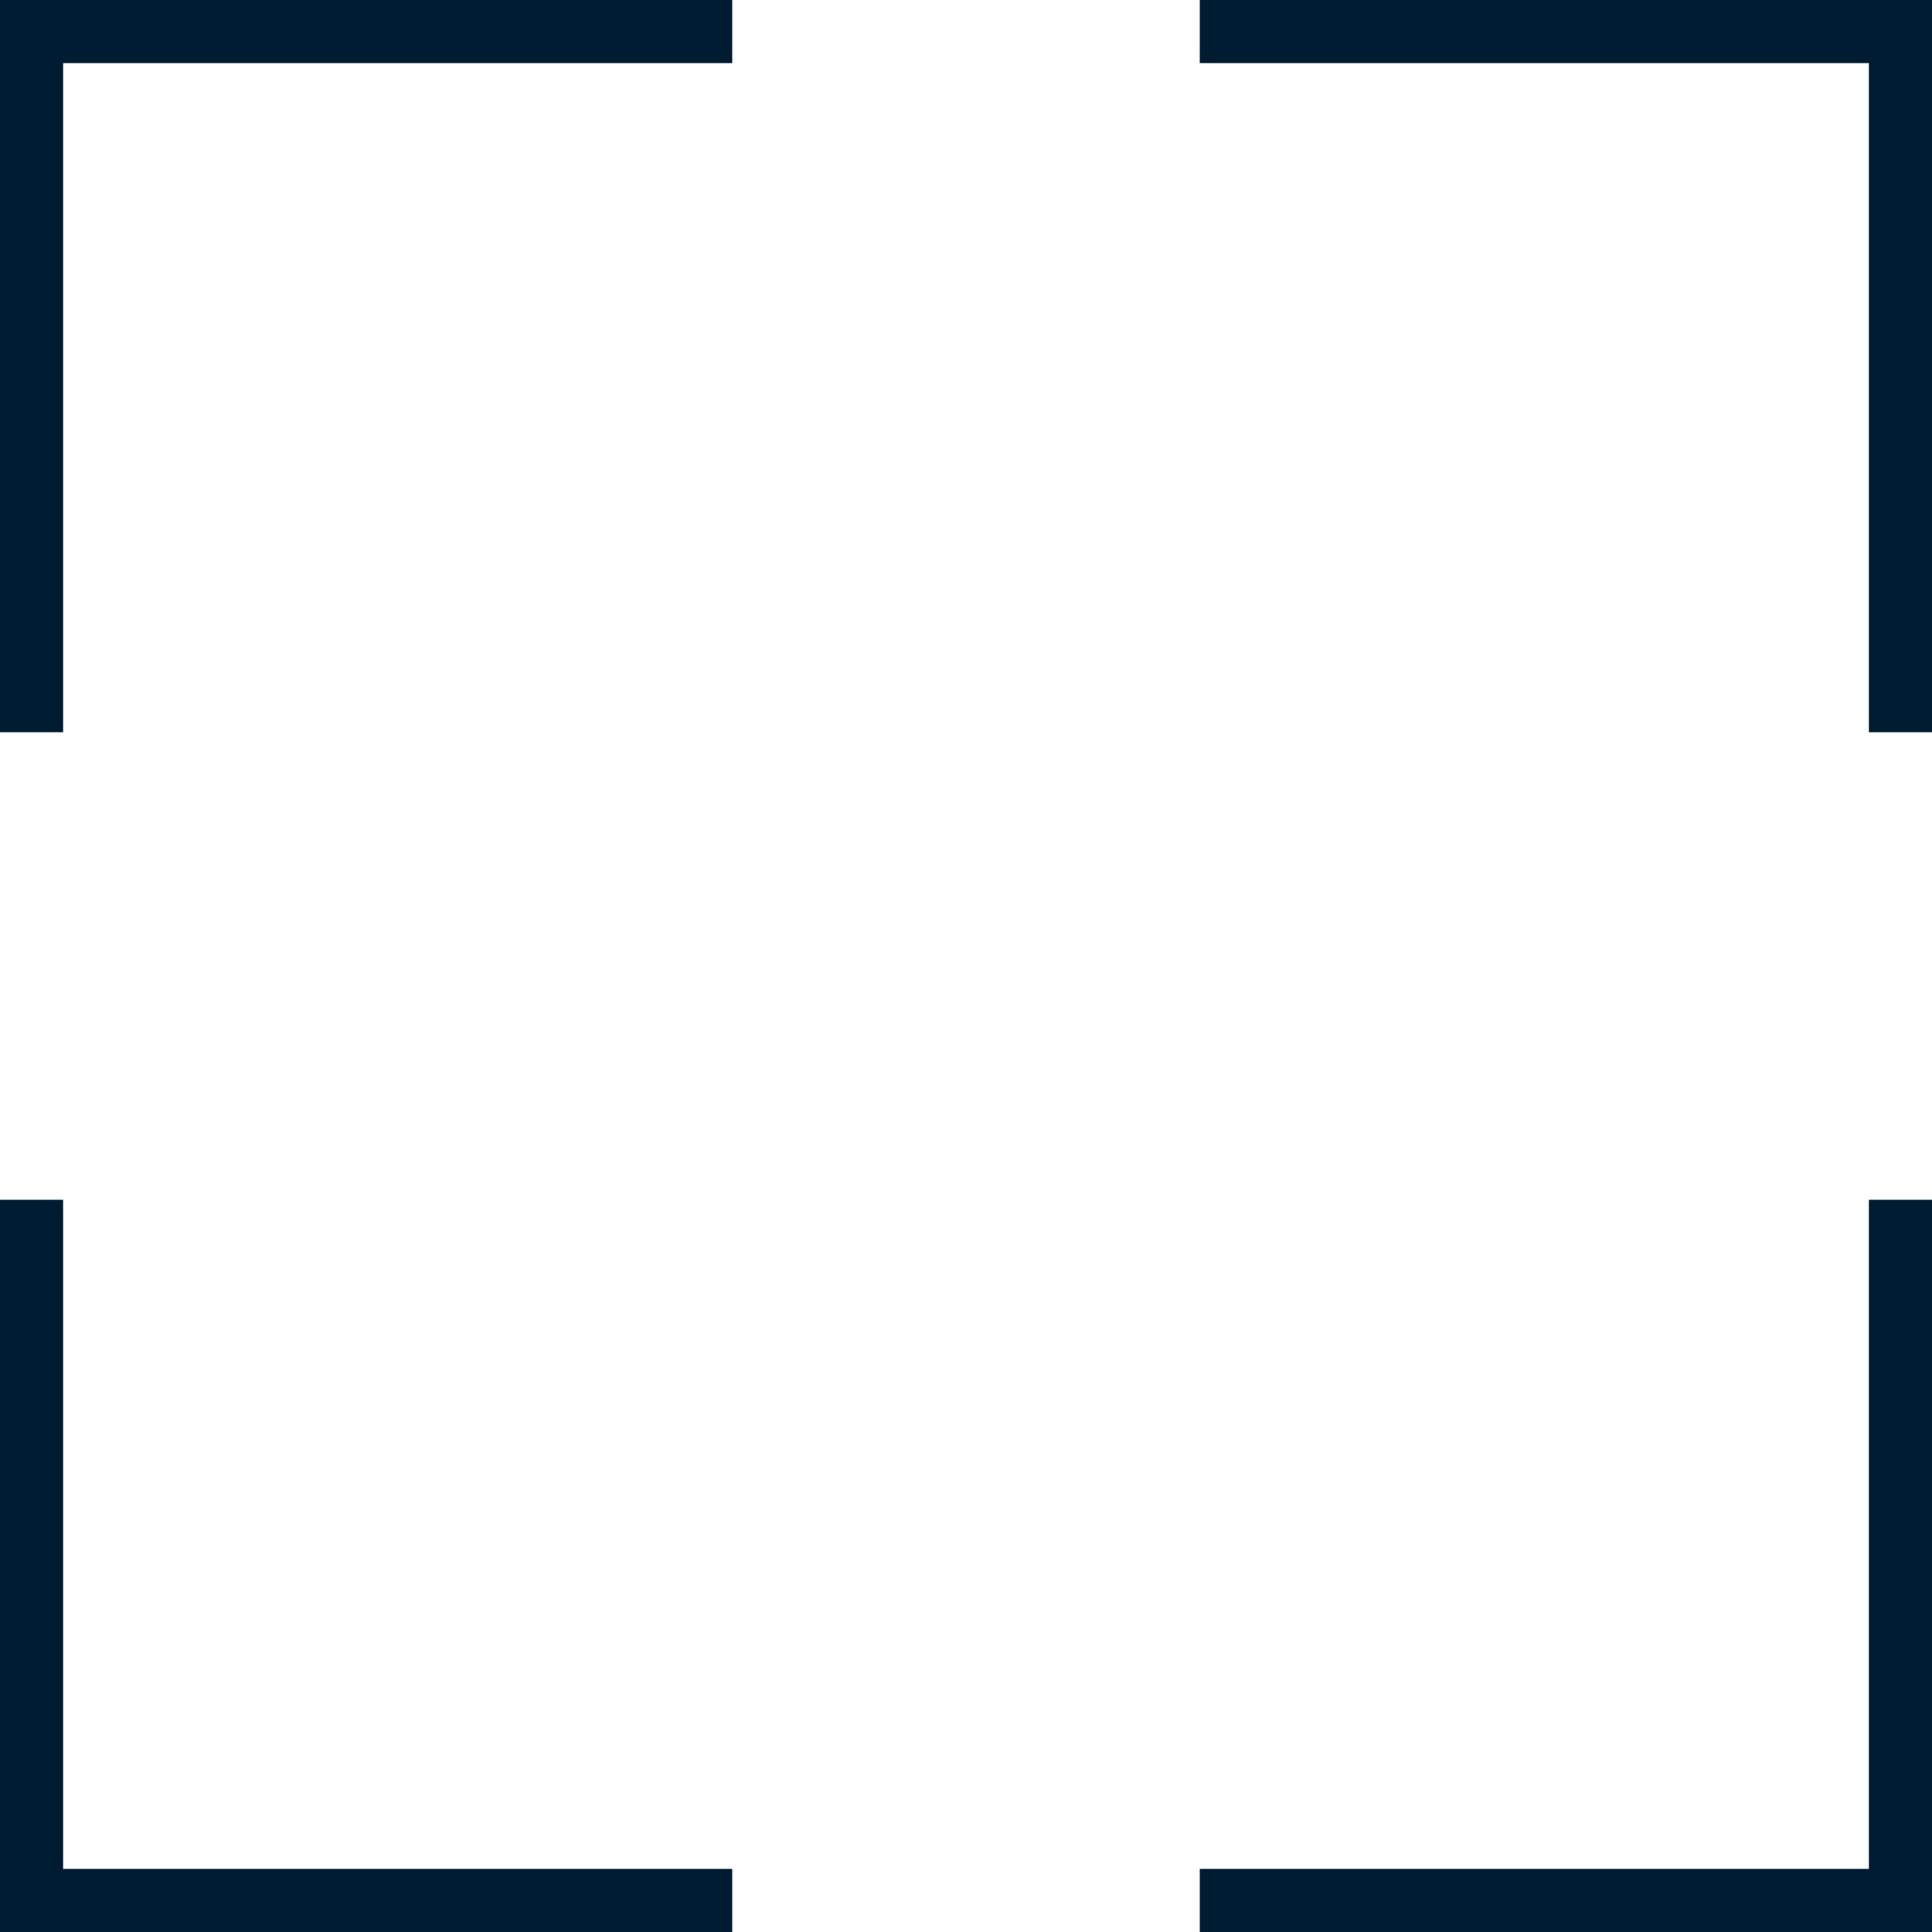
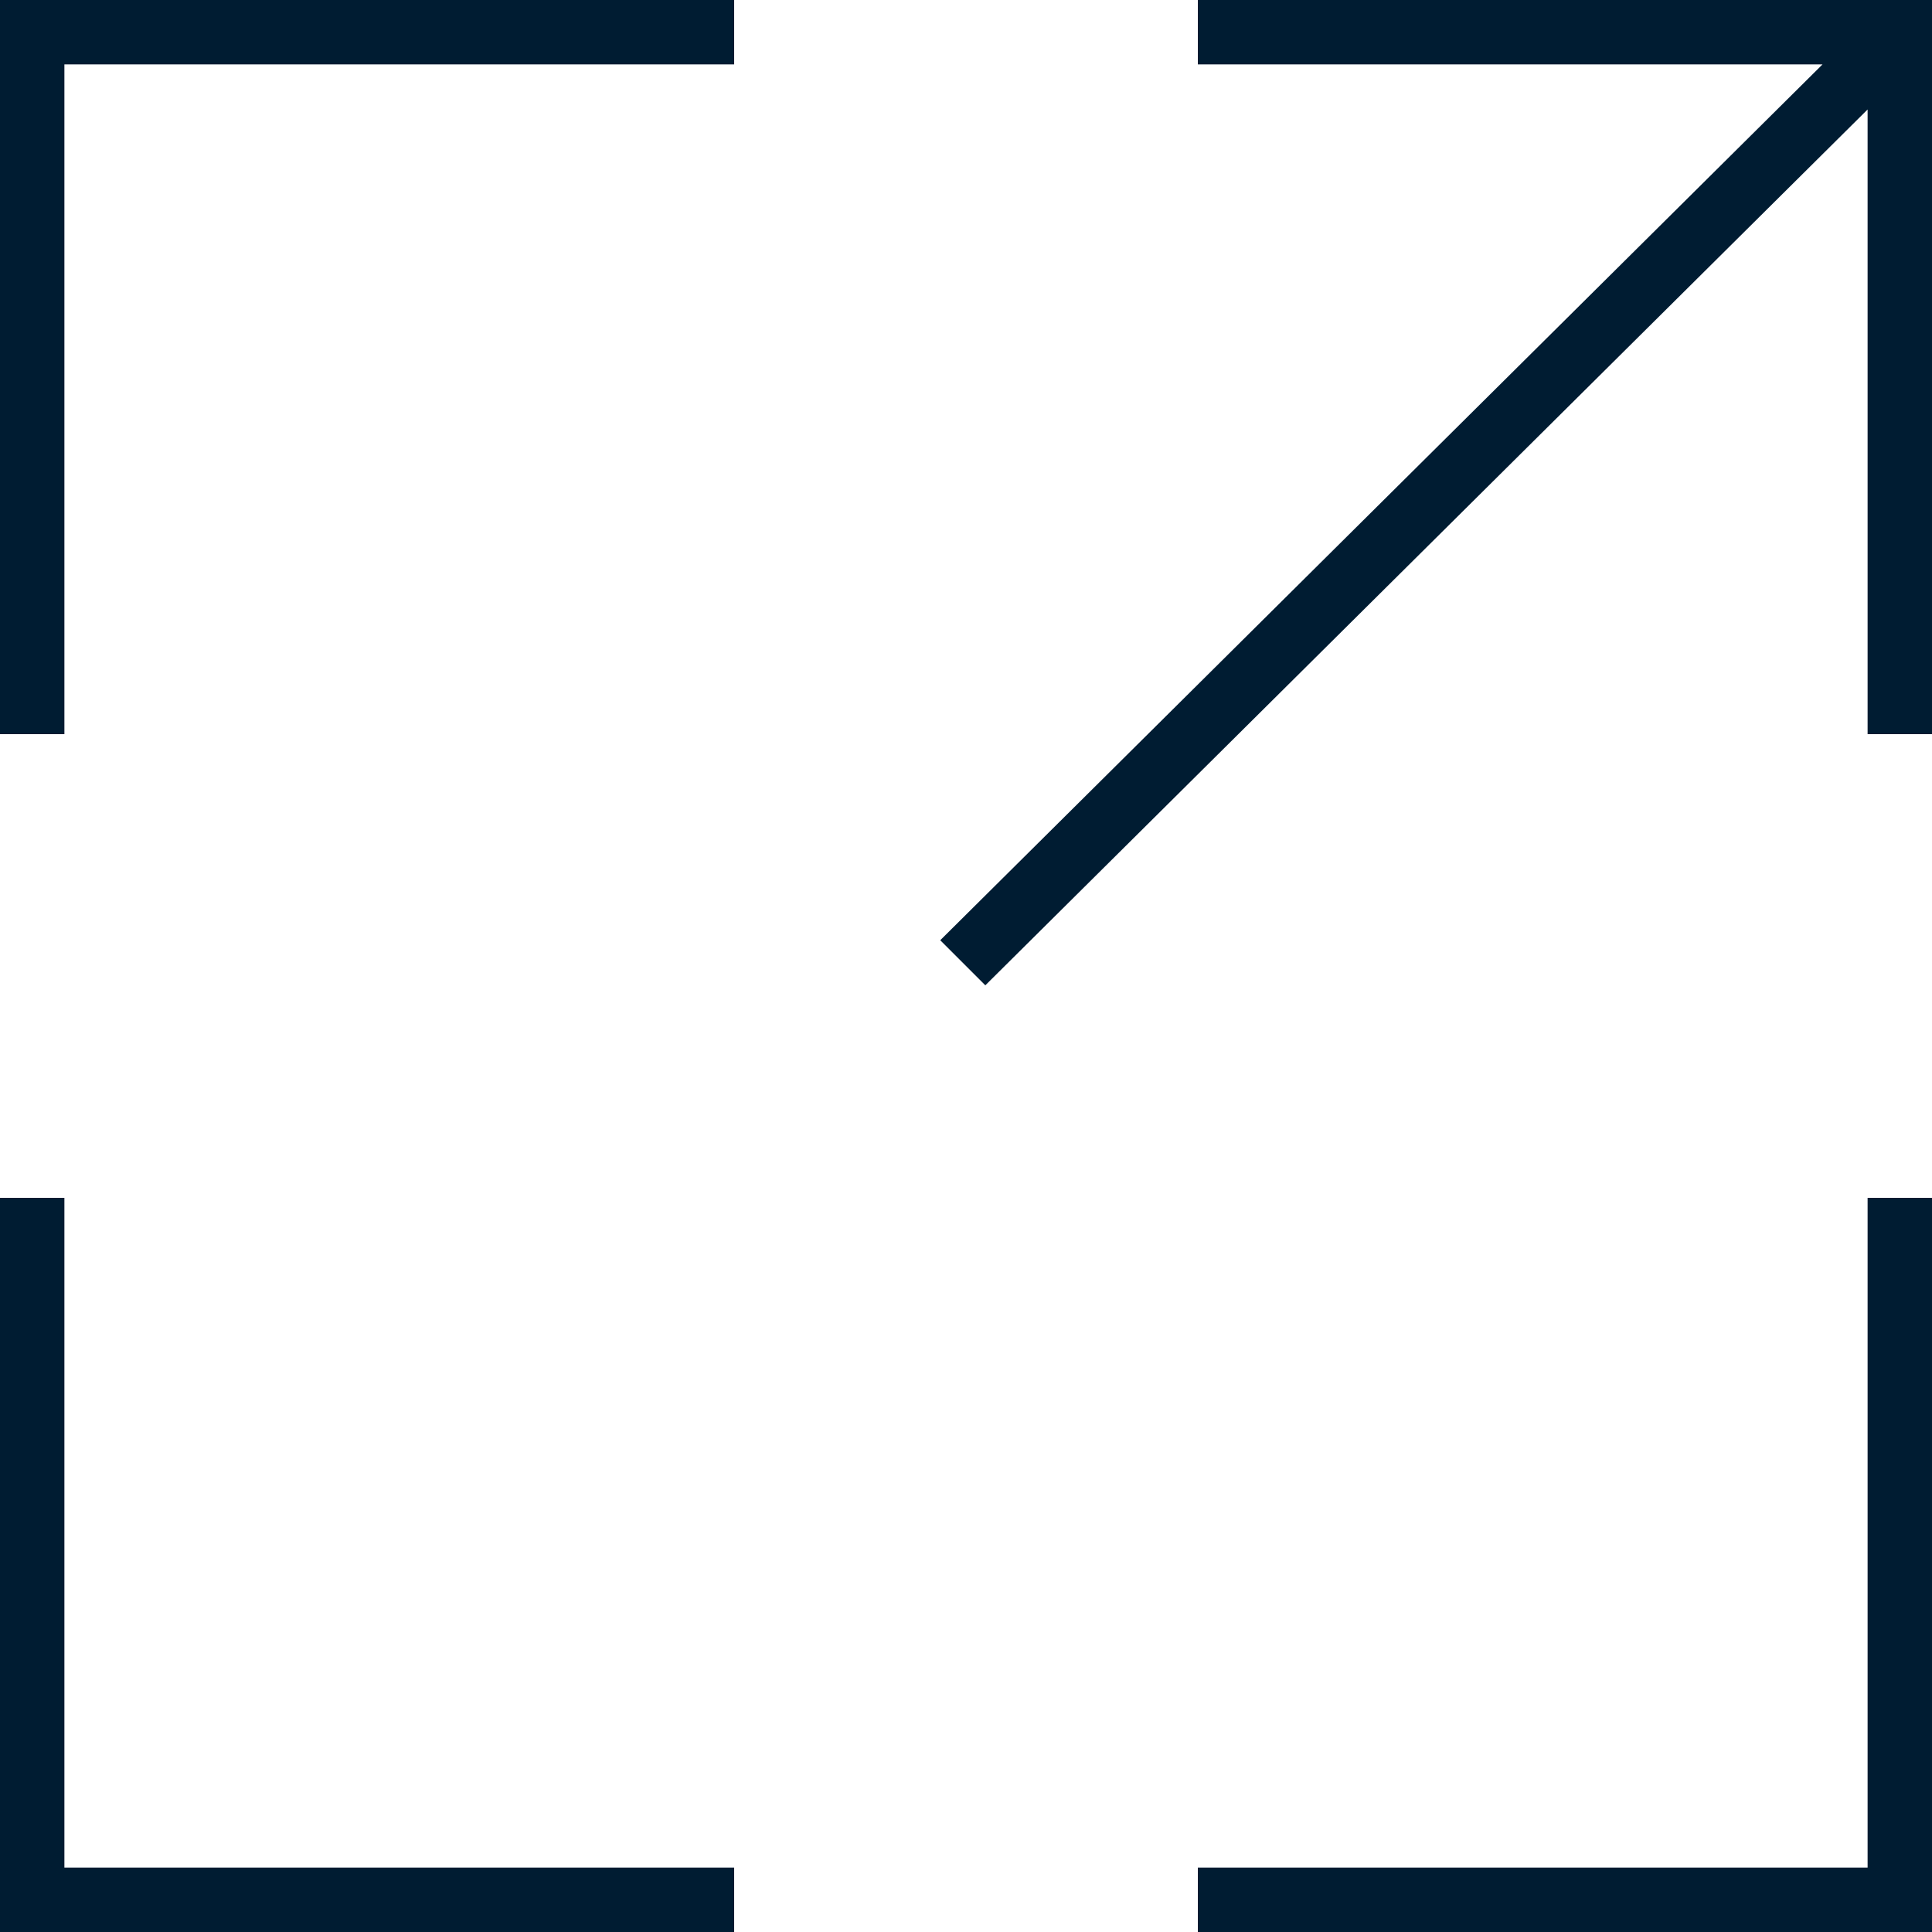
- <svg xmlns="http://www.w3.org/2000/svg" id="Layer_1" data-name="Layer 1" viewBox="0 0 30 30">
-   <defs>
-     <style>.cls-1{fill:#001c32;}</style>
-   </defs>
-   <g id="Group_1215" data-name="Group 1215">
-     <polygon class="cls-1" points="0.98 11.37 -0.02 11.37 -0.02 -0.02 11.37 -0.02 11.37 0.98 0.98 0.98 0.98 11.37" />
-     <polygon class="cls-1" points="30.02 11.37 29.02 11.37 29.02 0.98 18.63 0.98 18.63 -0.02 30.02 -0.02 30.02 11.37" />
-     <polygon class="cls-1" points="30.02 30.02 18.63 30.02 18.63 29.02 29.02 29.02 29.02 18.63 30.02 18.63 30.02 30.02" />
-     <polygon class="cls-1" points="11.37 30.02 -0.02 30.02 -0.02 18.63 0.98 18.63 0.98 29.02 11.37 29.02 11.37 30.02" />
-   </g>
+ <svg xmlns="http://www.w3.org/2000/svg" viewBox="0 0 30 30">
+   <path d="M1 18.6H0V30h11.4v-1H1V18.6zM18.6 0v1h9.7L14.6 14.6l.7.7L29 1.7v9.7h1V0H18.6zM0 11.4h1V1h10.4V0H0v11.4zM29 29H18.6v1H30V18.6h-1V29z" fill="#001c32" />
</svg>
